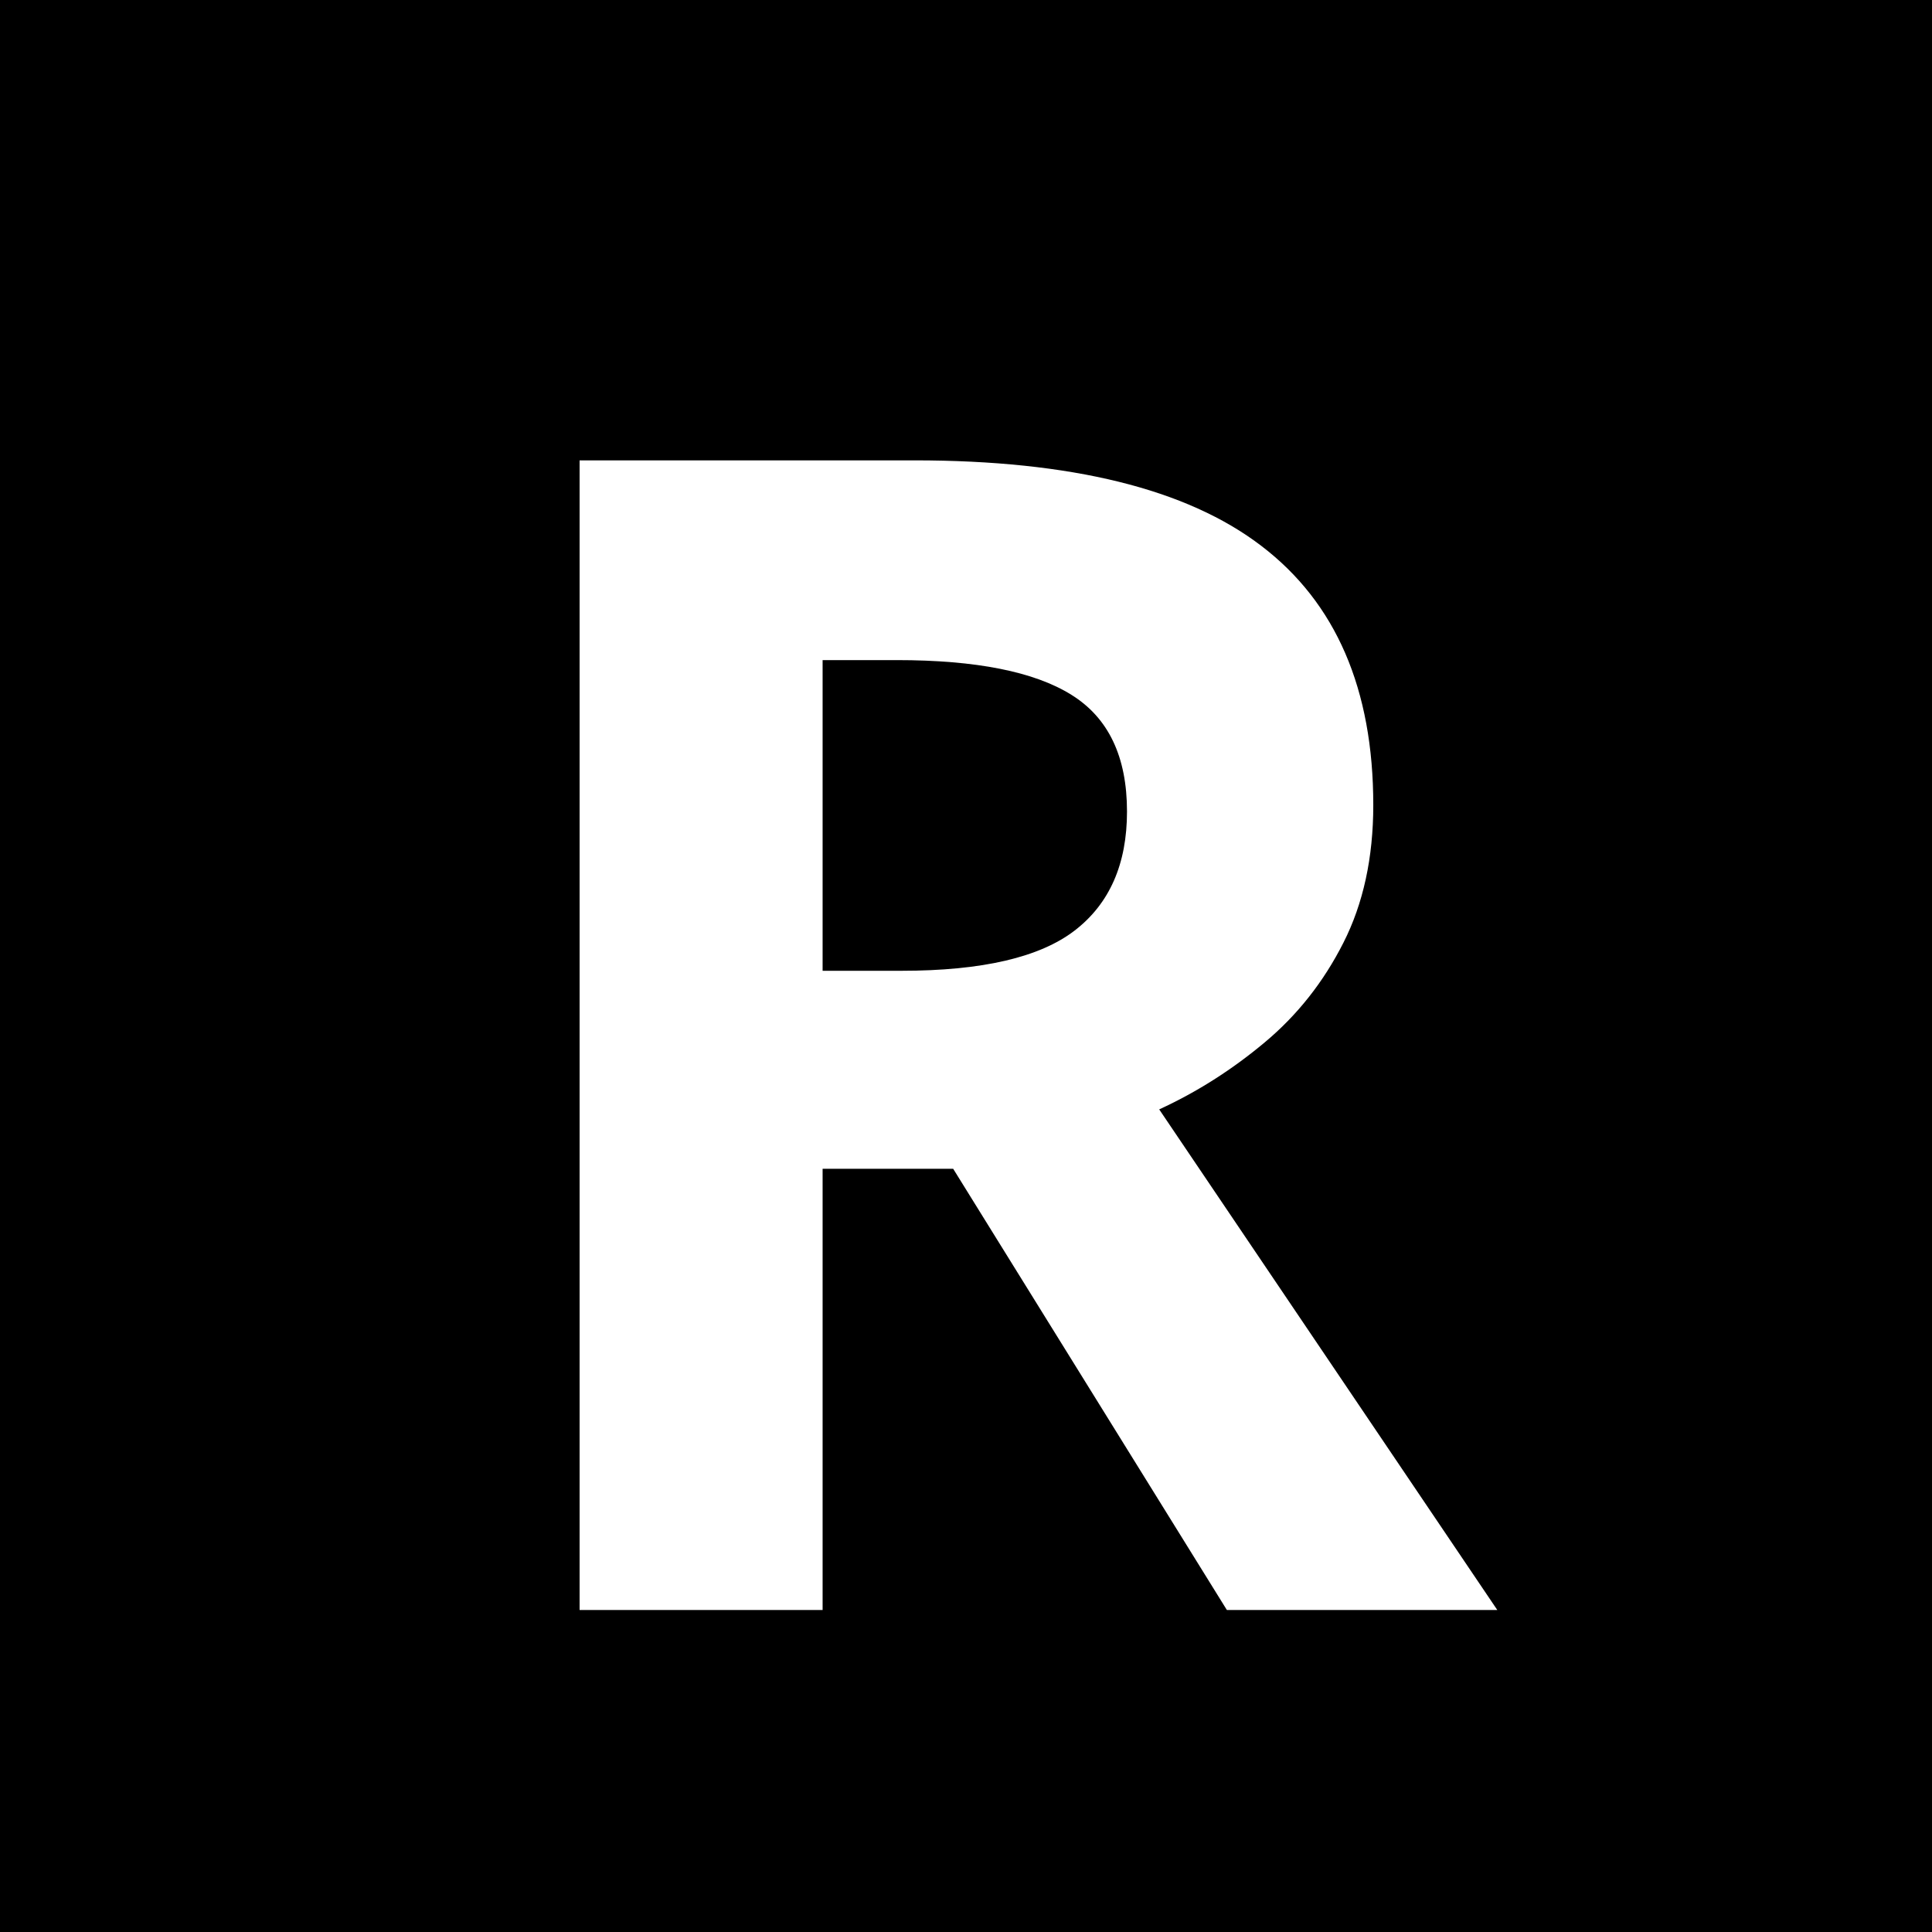
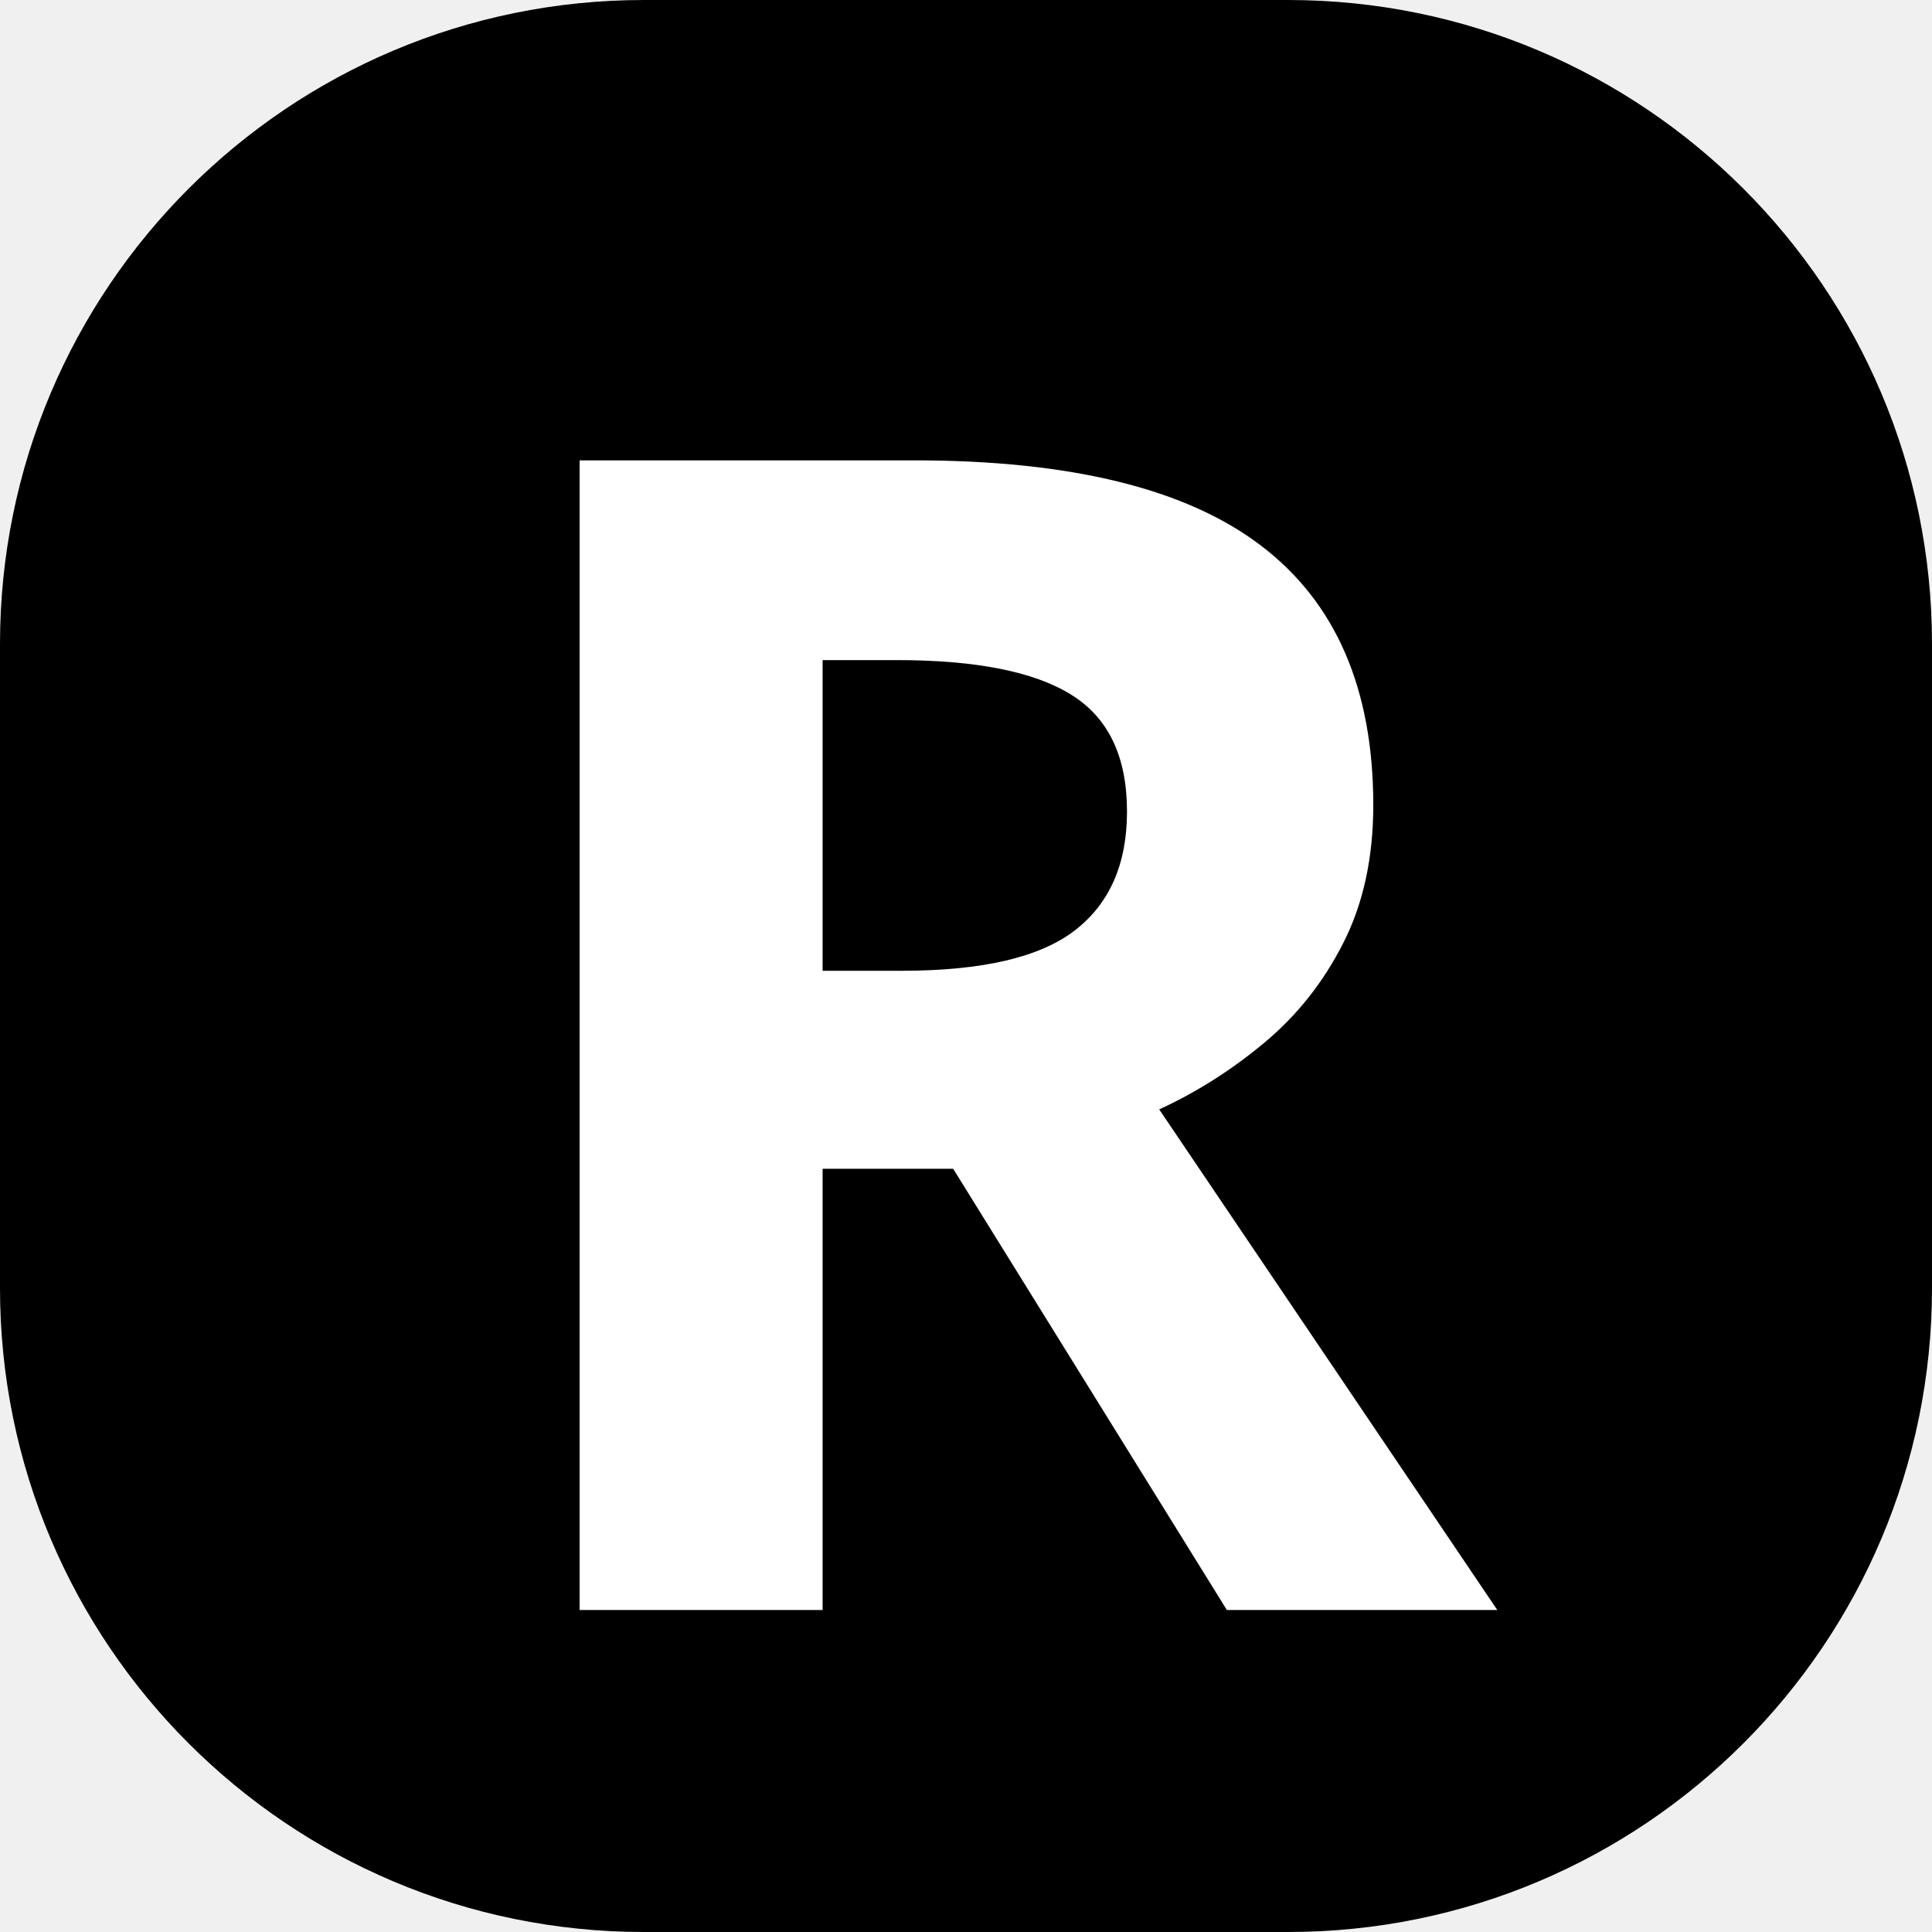
<svg xmlns="http://www.w3.org/2000/svg" viewBox="0 0 120 120">
-   <rect width="120" height="120" fill="#000000" />
+   <rect width="120" height="120" rx="40" ry="40" fill="#000000" />
  <text x="60" y="100" font-family="Arial Black, sans-serif" font-size="100" font-weight="bold" fill="#ffffff" text-anchor="middle">
    R
  </text>
</svg>
